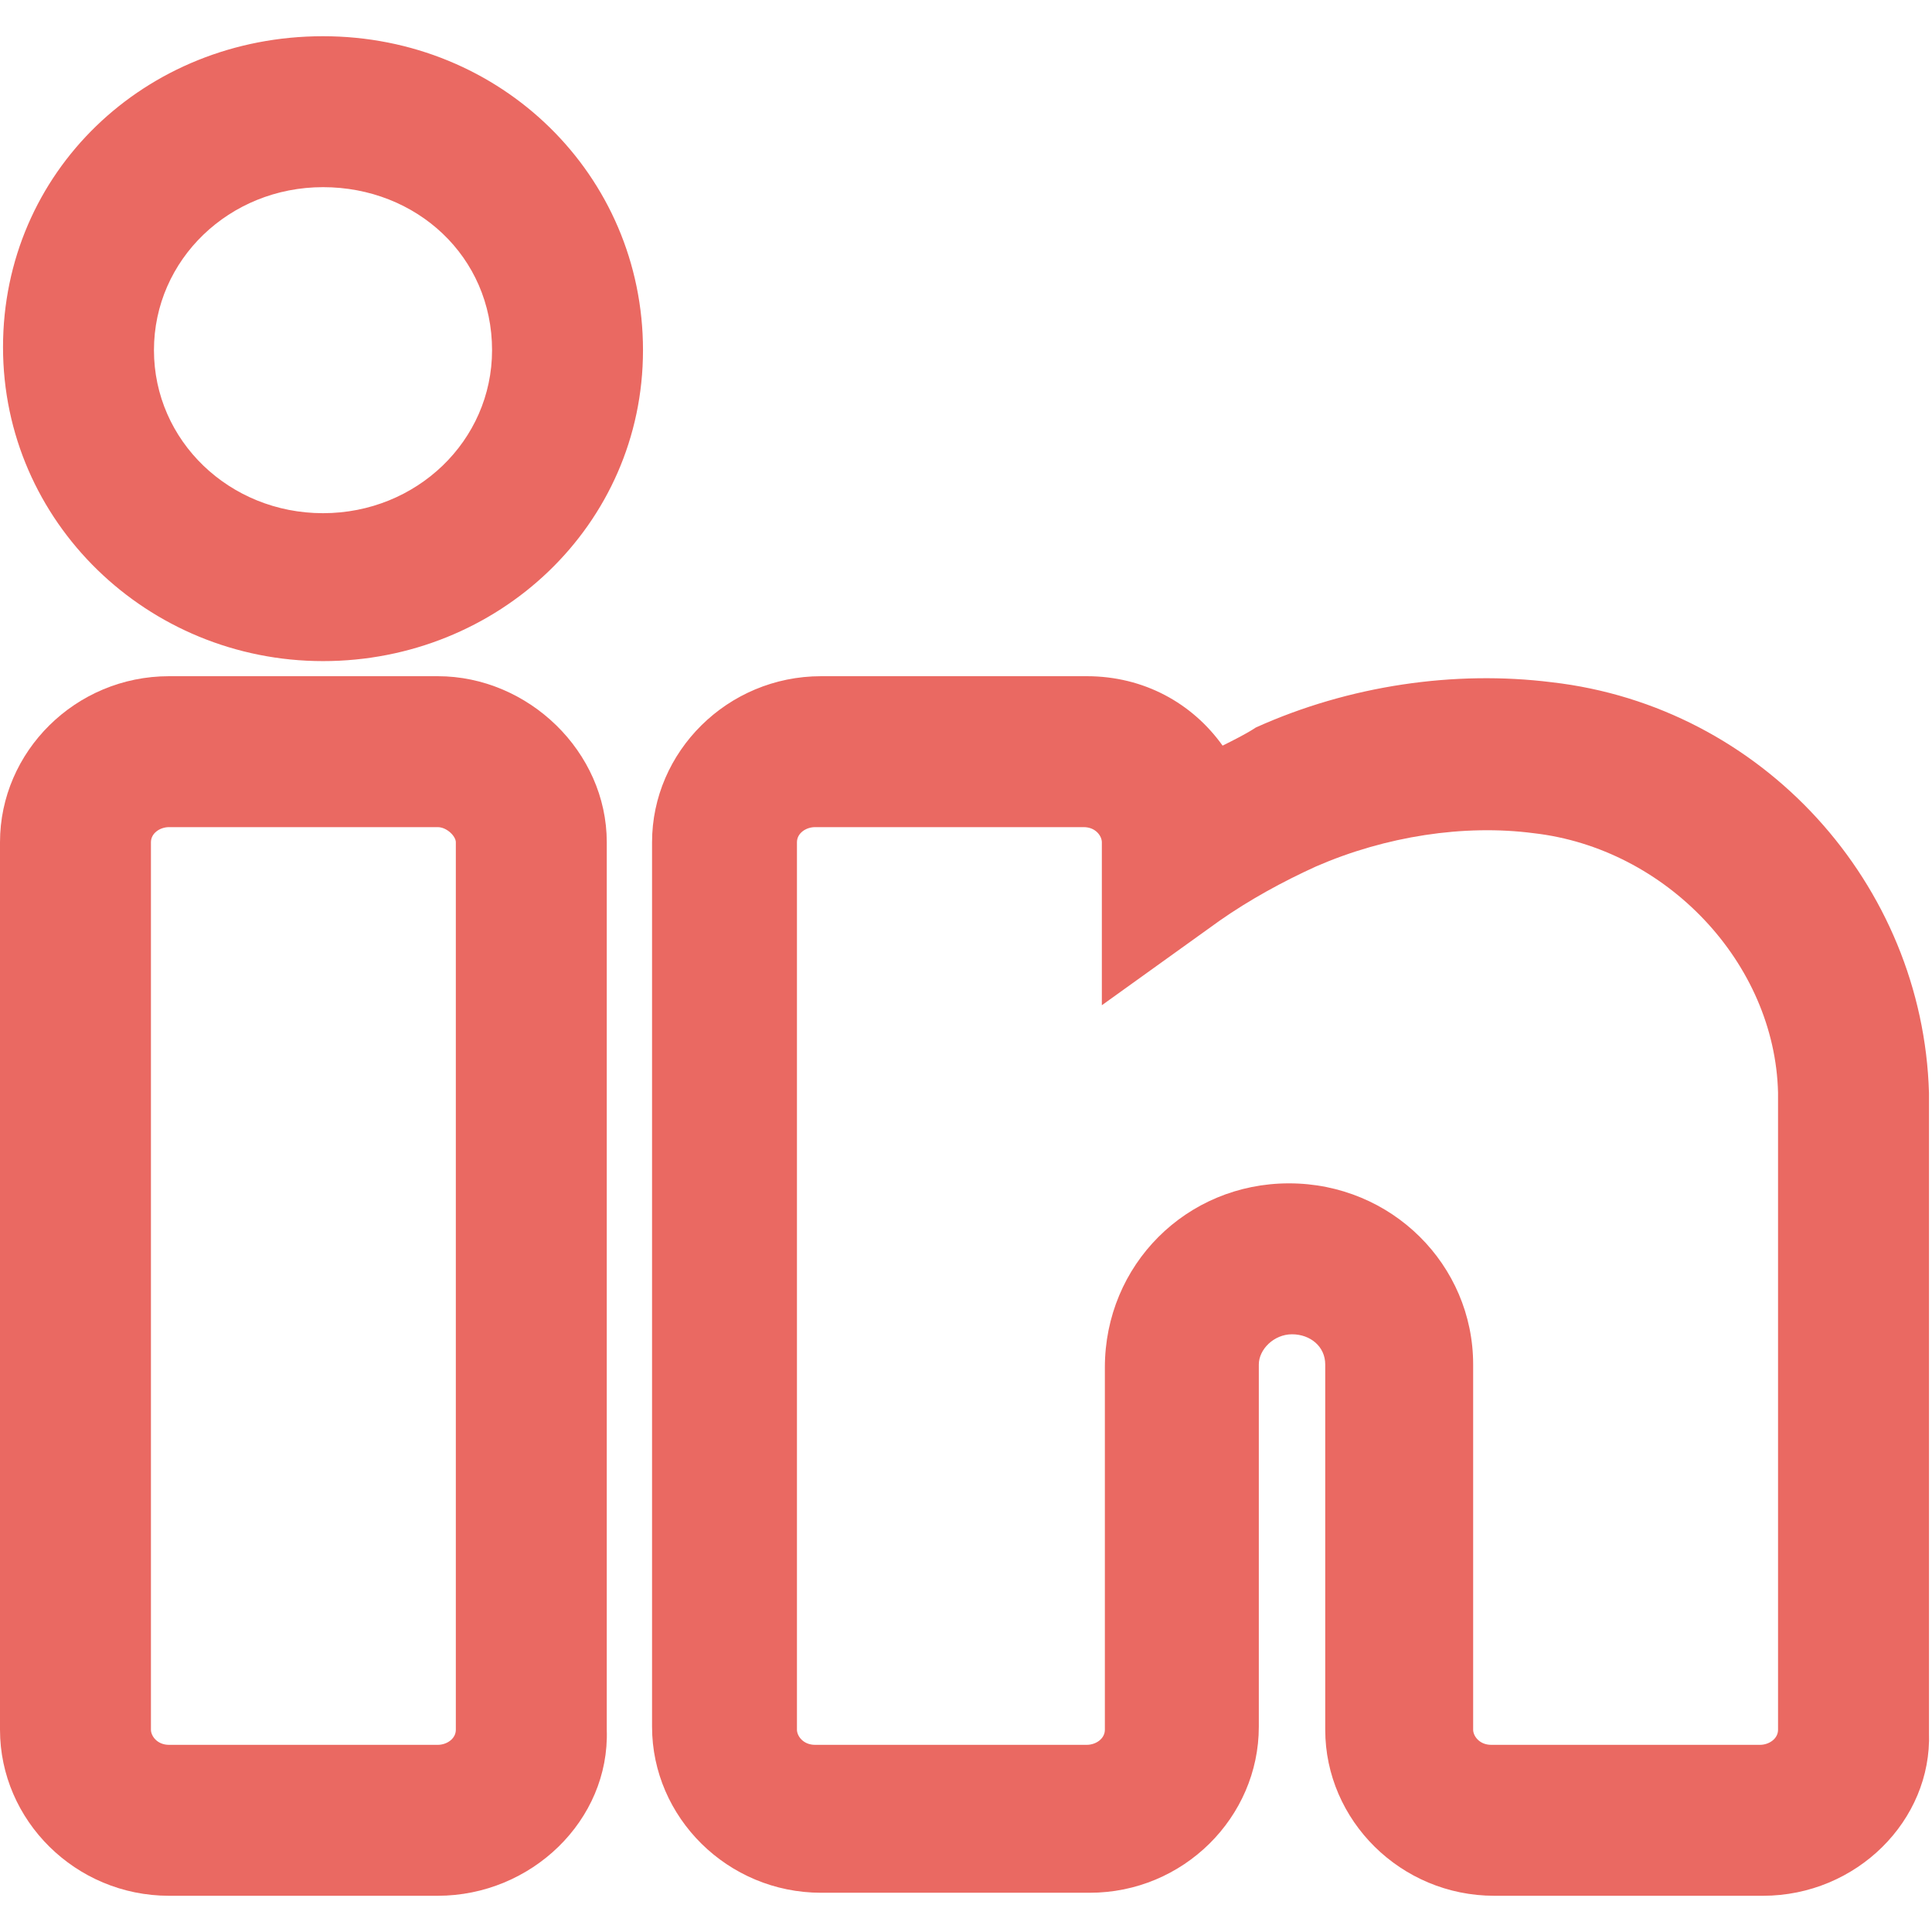
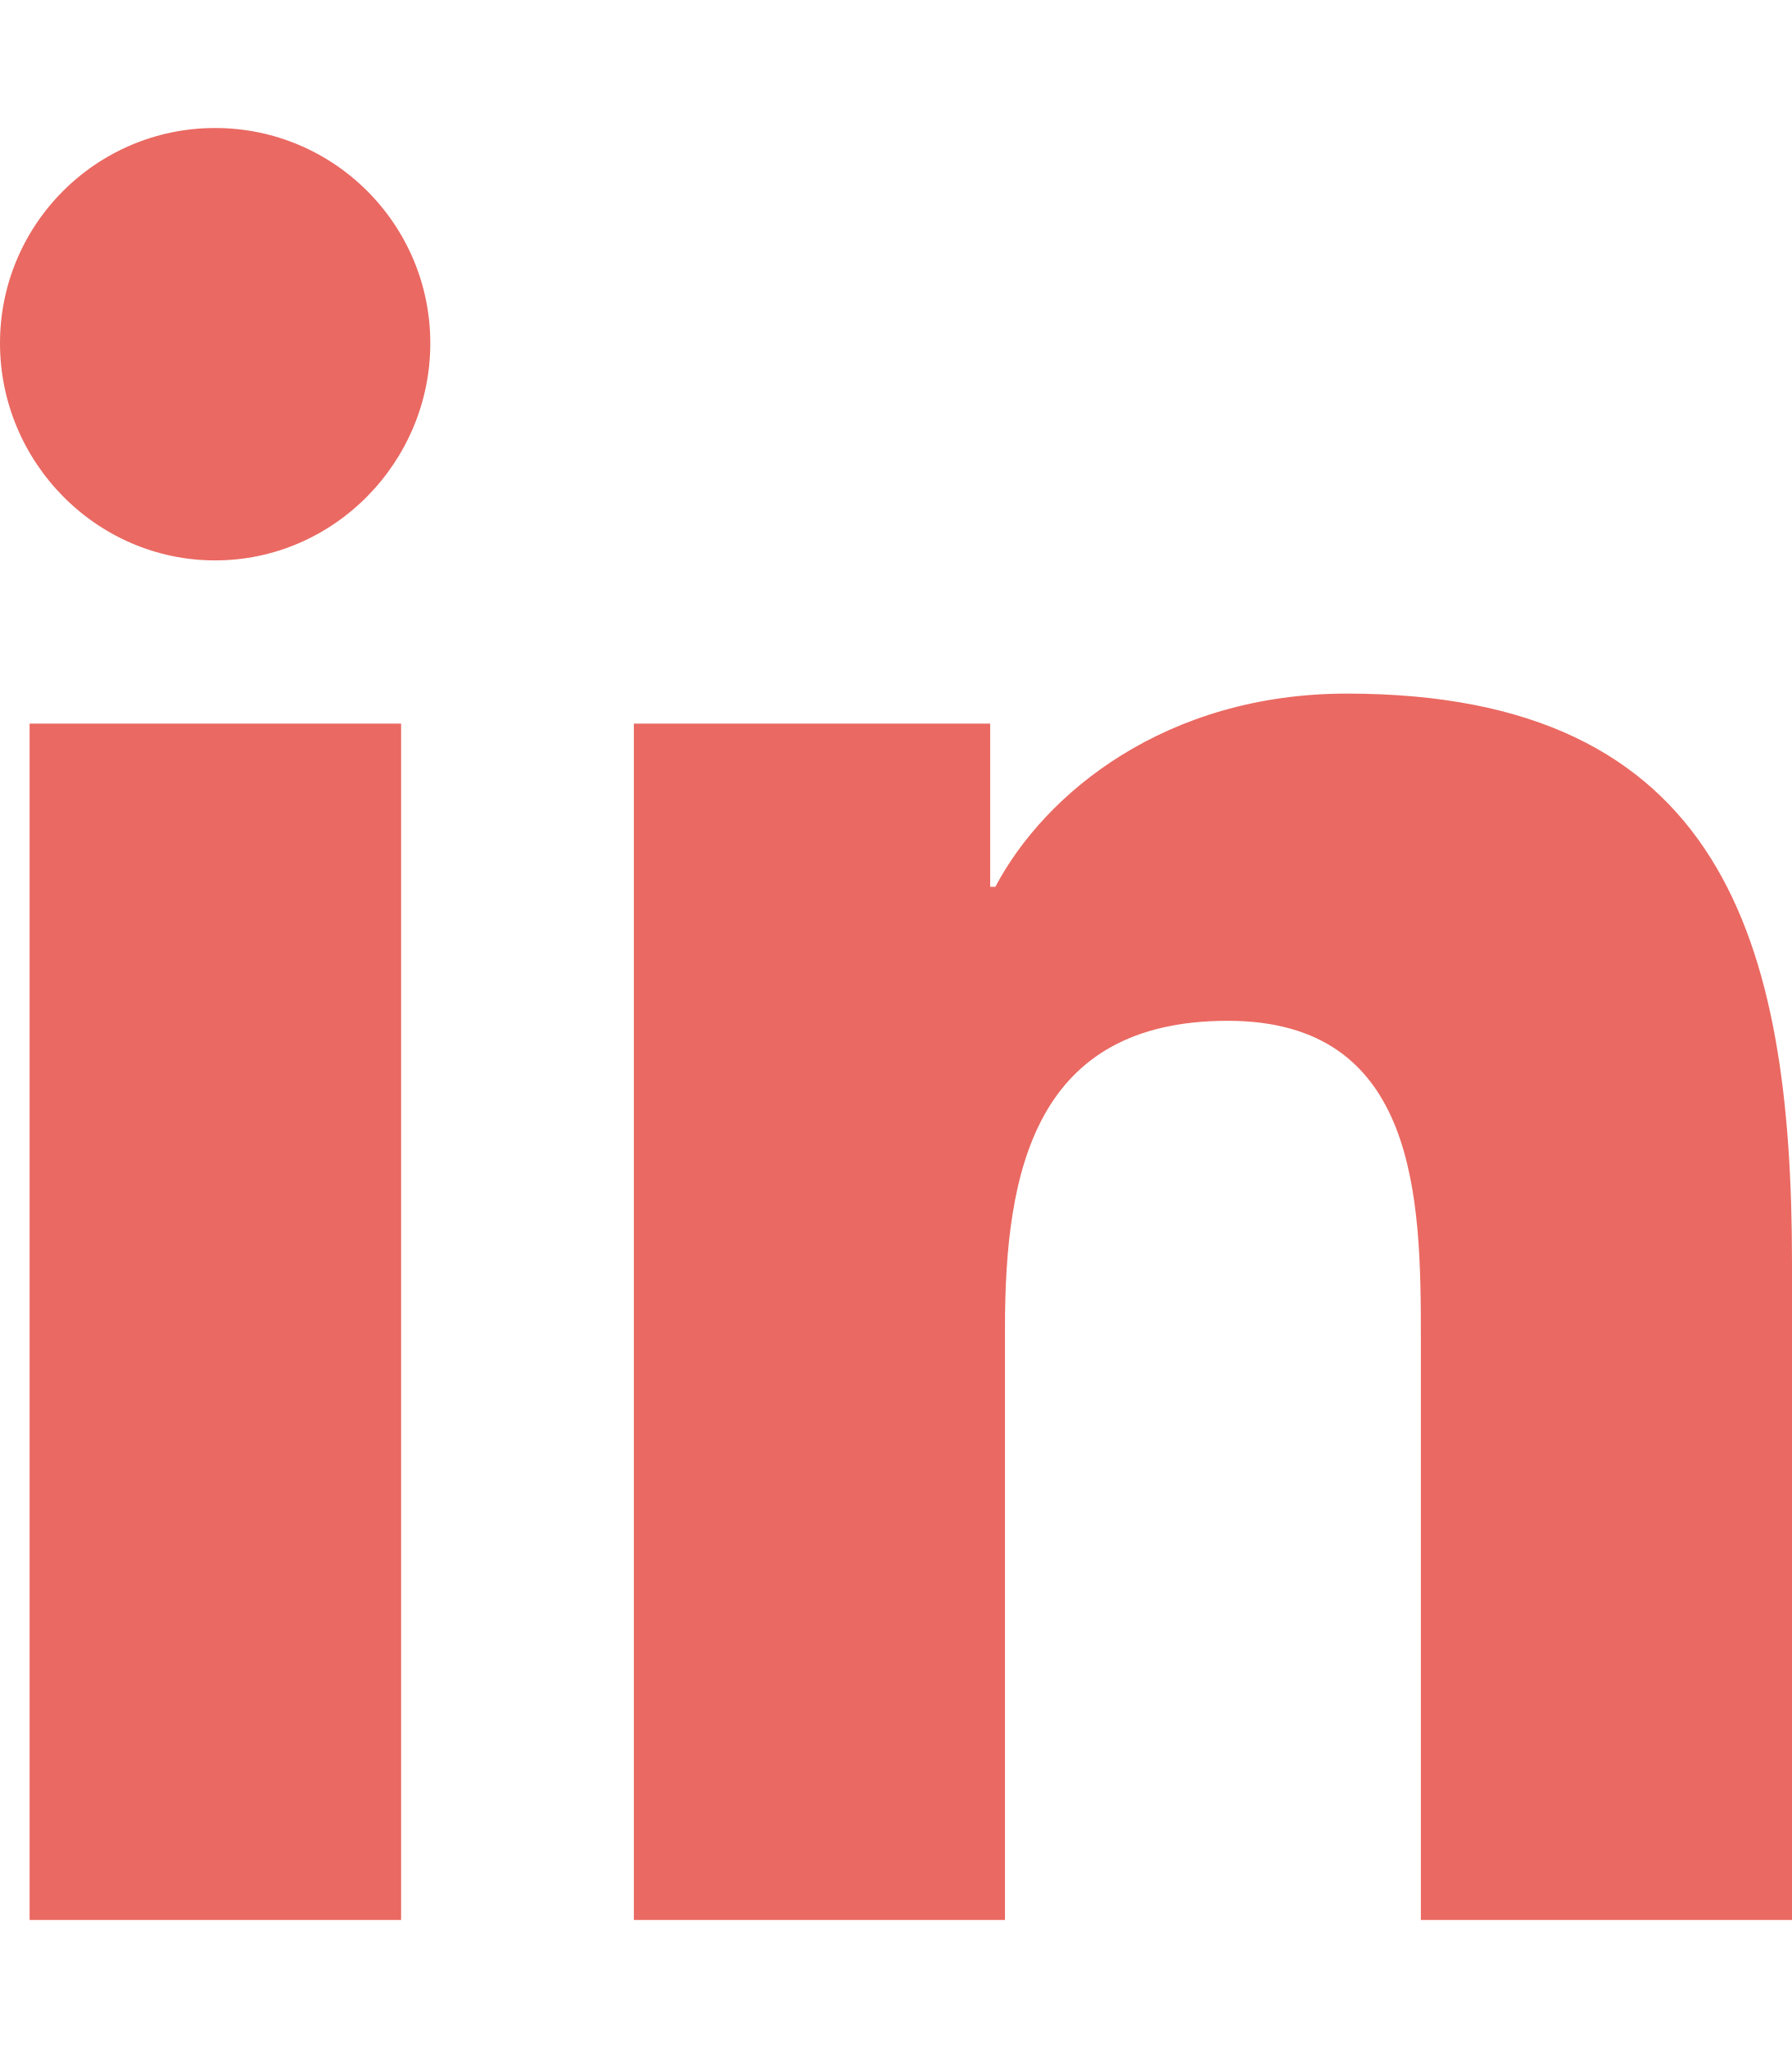
- <svg xmlns="http://www.w3.org/2000/svg" fill="#ea6962" version="1.1" id="Layer_1" x="0px" y="0px" viewBox="0 0 64 64" style="enable-background:new 0 0 64 64;" xml:space="preserve">
-   <g>
-     <g>
-       <path d="M14.5,62.8H5.6c-3.1,0-5.6-2.5-5.6-5.5V27.9c0-3,2.5-5.5,5.6-5.5h8.9c3,0,5.6,2.5,5.6,5.5v29.4    C20.2,60.3,17.6,62.8,14.5,62.8z M5.6,27.4c-0.3,0-0.6,0.2-0.6,0.5v29.4c0,0.2,0.2,0.5,0.6,0.5h8.9c0.3,0,0.6-0.2,0.6-0.5V27.9    c0-0.2-0.3-0.5-0.6-0.5H5.6z" />
-     </g>
-     <g>
-       <path d="M58.4,62.8h-8.9c-3.1,0-5.6-2.5-5.6-5.5V45.2c0-0.6-0.5-1-1.1-1c-0.6,0-1.1,0.5-1.1,1v12c0,3-2.5,5.5-5.6,5.5h-8.9    c-3.1,0-5.6-2.5-5.6-5.5V27.9c0-3,2.5-5.5,5.6-5.5H36c1.9,0,3.5,0.9,4.5,2.3c0.4-0.2,0.8-0.4,1.1-0.6c3.1-1.4,6.6-1.9,9.8-1.5l0,0    c7,0.8,12.3,6.7,12.5,13.6l0,21.2C64,60.3,61.5,62.8,58.4,62.8z M42.7,39.2c3.4,0,6.1,2.7,6.1,6v12.1c0,0.2,0.2,0.5,0.6,0.5h8.9    c0.3,0,0.6-0.2,0.6-0.5V36.2c-0.1-4.3-3.7-8.1-8.1-8.6c-2.3-0.3-4.9,0.1-7.2,1.1c-1.1,0.5-2.2,1.1-3.2,1.8l-3.9,2.8v-5.4    c0-0.2-0.2-0.5-0.6-0.5h-8.9c-0.3,0-0.6,0.2-0.6,0.5v29.4c0,0.2,0.2,0.5,0.6,0.5H36c0.3,0,0.6-0.2,0.6-0.5v-12    C36.6,41.9,39.3,39.2,42.7,39.2z" />
-     </g>
-     <g>
-       <path d="M10.7,21.9c-5.8,0-10.6-4.6-10.6-10.4S4.8,1.2,10.7,1.2s10.6,4.6,10.6,10.4S16.5,21.9,10.7,21.9z M10.7,6.2    c-3.1,0-5.6,2.4-5.6,5.4s2.5,5.4,5.6,5.4s5.6-2.4,5.6-5.4C16.3,8.5,13.8,6.2,10.7,6.2z" />
-     </g>
-   </g>
+ <svg xmlns="http://www.w3.org/2000/svg" fill="#ea6962" viewBox="0 0 448 512">
+   <path d="M100.3 480H7.4V180.9h92.9V480zM53.8 140.1C24.1 140.1 0 115.5 0 85.8 0 56.1 24.1 32 53.8 32c29.7 0 53.8 24.1 53.8 53.8 0 29.7-24.1 54.3-53.8 54.3zM448 480h-92.7V334.4c0-34.7-.7-79.2-48.3-79.2-48.3 0-55.7 37.7-55.7 76.7V480h-92.8V180.9h89.1v40.8h1.3c12.4-23.5 42.7-48.3 87.9-48.3 94 0 111.3 61.9 111.3 142.3V480z" />
</svg>
